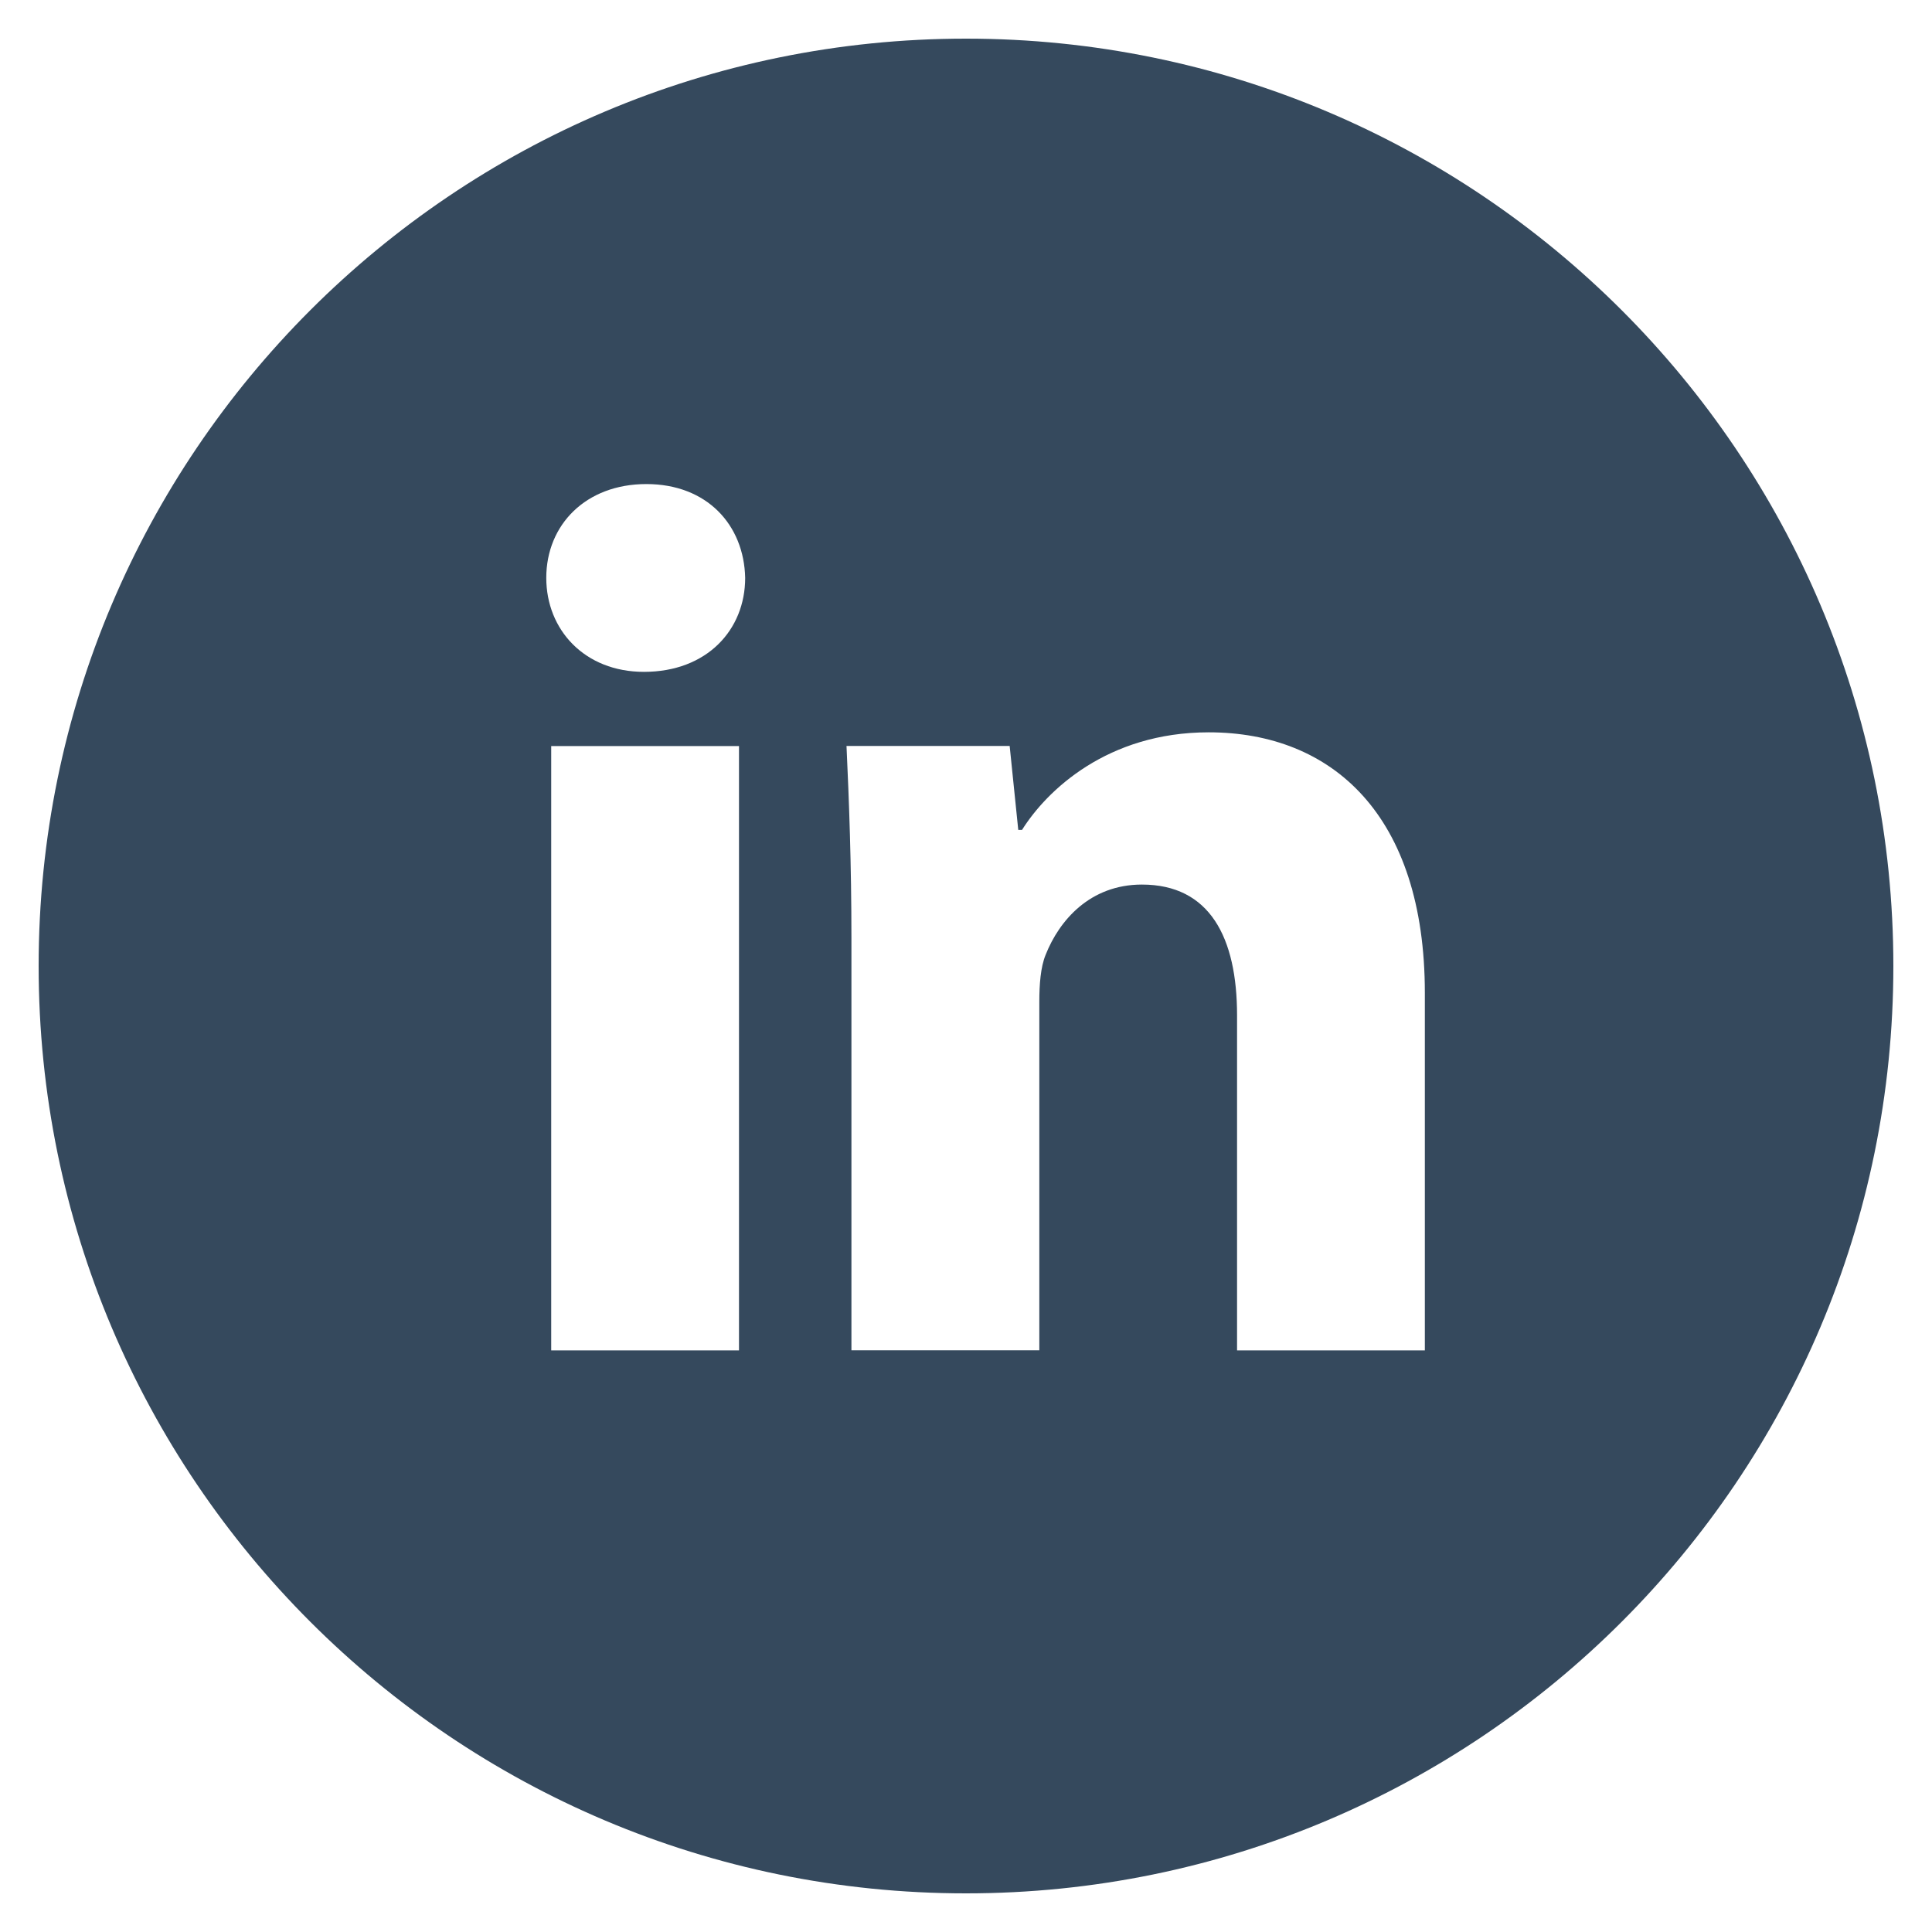
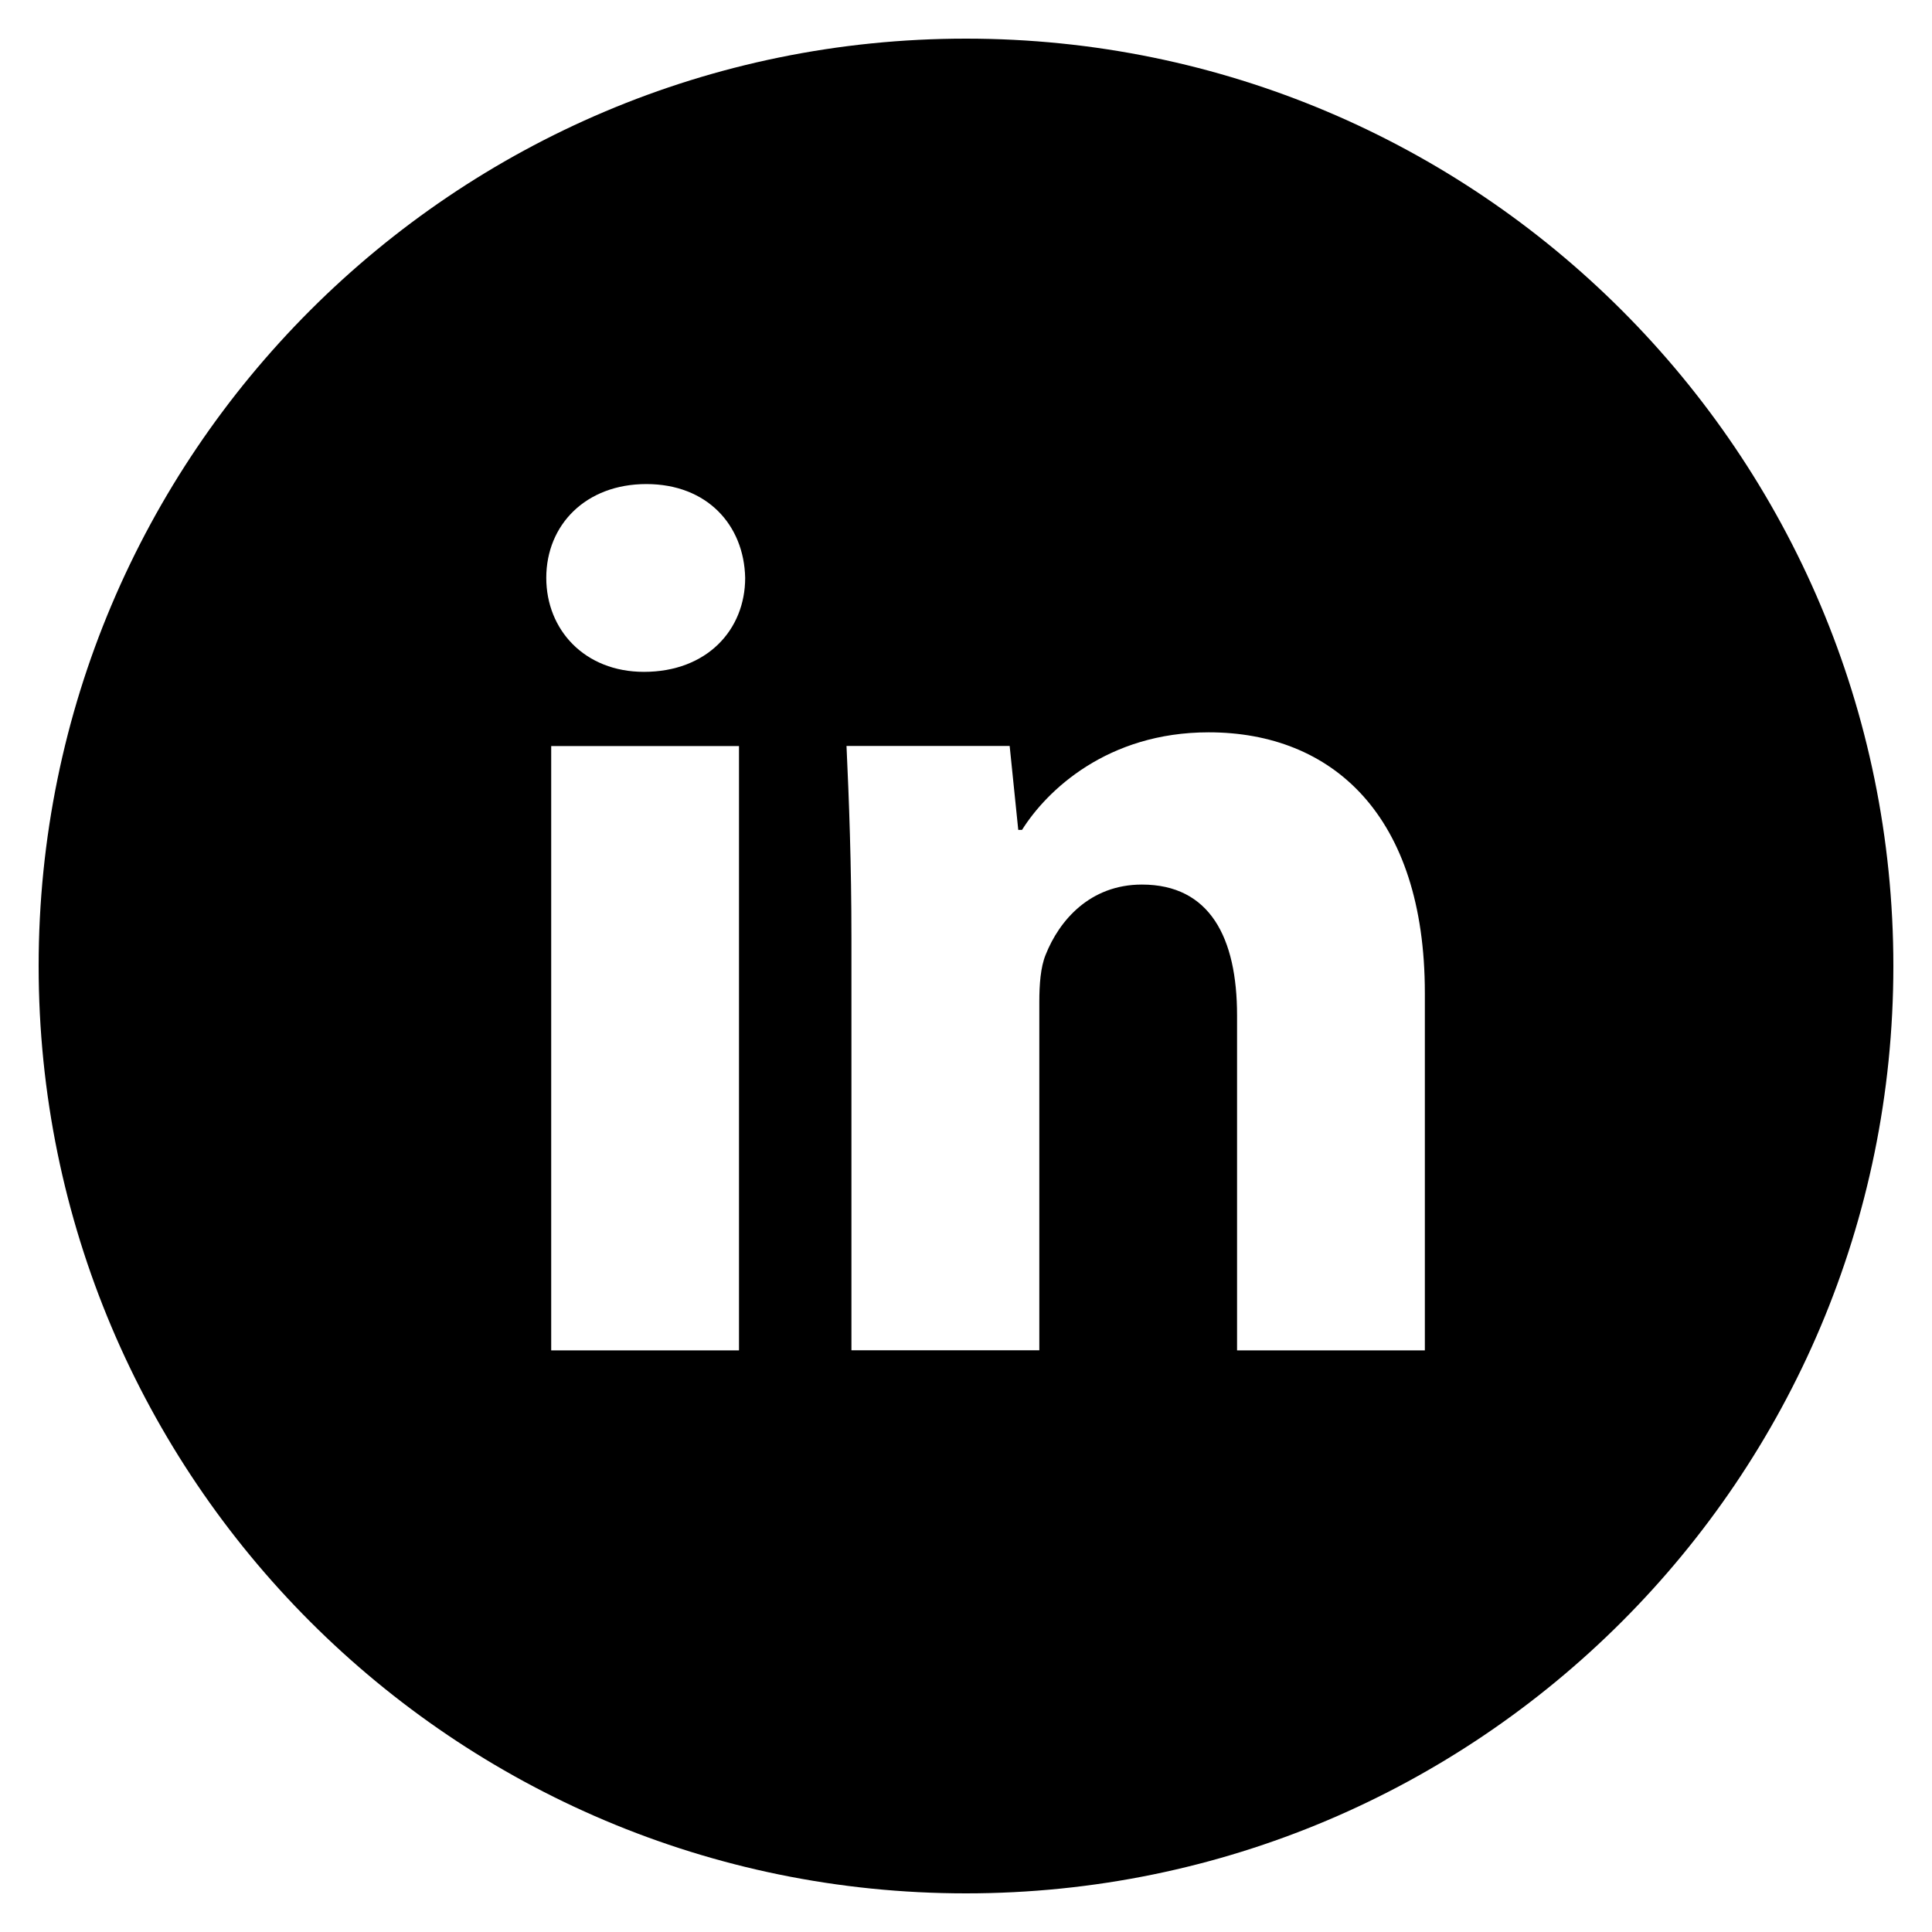
- <svg xmlns="http://www.w3.org/2000/svg" version="1.1" id="LinkedIn_w_x2F__circle" x="0px" y="0px" width="1417.32px" height="1417.32px" viewBox="0 0 1417.32 1417.32" enable-background="new 0 0 1417.32 1417.32" xml:space="preserve">
-   <path fill="#35495D" d="M708.66,28.346c-375.731,0-680.313,304.583-680.313,680.314s304.582,680.313,680.313,680.313  s680.313-304.582,680.313-680.313S1084.392,28.346,708.66,28.346z M542.125,990.636H404.361V547.298h137.764V990.636z   M472.393,492.873c-43.512,0-71.646-30.827-71.646-68.953c0-38.905,28.984-68.811,73.417-68.811  c44.434,0,71.646,29.905,72.496,68.811C546.66,462.046,518.598,492.873,472.393,492.873z M1045.273,990.636H907.51V744.943  c0-57.189-19.984-96.023-69.803-96.023c-38.055,0-60.661,26.291-70.653,51.59c-3.685,9-4.606,21.756-4.606,34.441v255.613H624.613  V688.676c0-55.347-1.771-101.622-3.614-141.448h119.692l6.308,61.582h2.764c18.142-28.913,62.574-71.574,136.913-71.574  c90.638,0,158.598,60.731,158.598,191.267V990.636z" />
+ <svg xmlns="http://www.w3.org/2000/svg" version="1.1" id="LinkedIn_w_x2F__circle" x="0px" y="0px" width="512px" height="512px" viewBox="0 0 1417.32 1417.32" enable-background="new 0 0 1417.32 1417.32" xml:space="preserve">
+   <path fill="black" d="M708.66,28.346c-375.731,0-680.313,304.583-680.313,680.314s304.582,680.313,680.313,680.313  s680.313-304.582,680.313-680.313S1084.392,28.346,708.66,28.346z M542.125,990.636H404.361V547.298h137.764V990.636z   M472.393,492.873c-43.512,0-71.646-30.827-71.646-68.953c0-38.905,28.984-68.811,73.417-68.811  c44.434,0,71.646,29.905,72.496,68.811C546.66,462.046,518.598,492.873,472.393,492.873z M1045.273,990.636H907.51V744.943  c0-57.189-19.984-96.023-69.803-96.023c-38.055,0-60.661,26.291-70.653,51.59c-3.685,9-4.606,21.756-4.606,34.441v255.613H624.613  V688.676c0-55.347-1.771-101.622-3.614-141.448h119.692l6.308,61.582h2.764c18.142-28.913,62.574-71.574,136.913-71.574  c90.638,0,158.598,60.731,158.598,191.267V990.636z" />
</svg>
